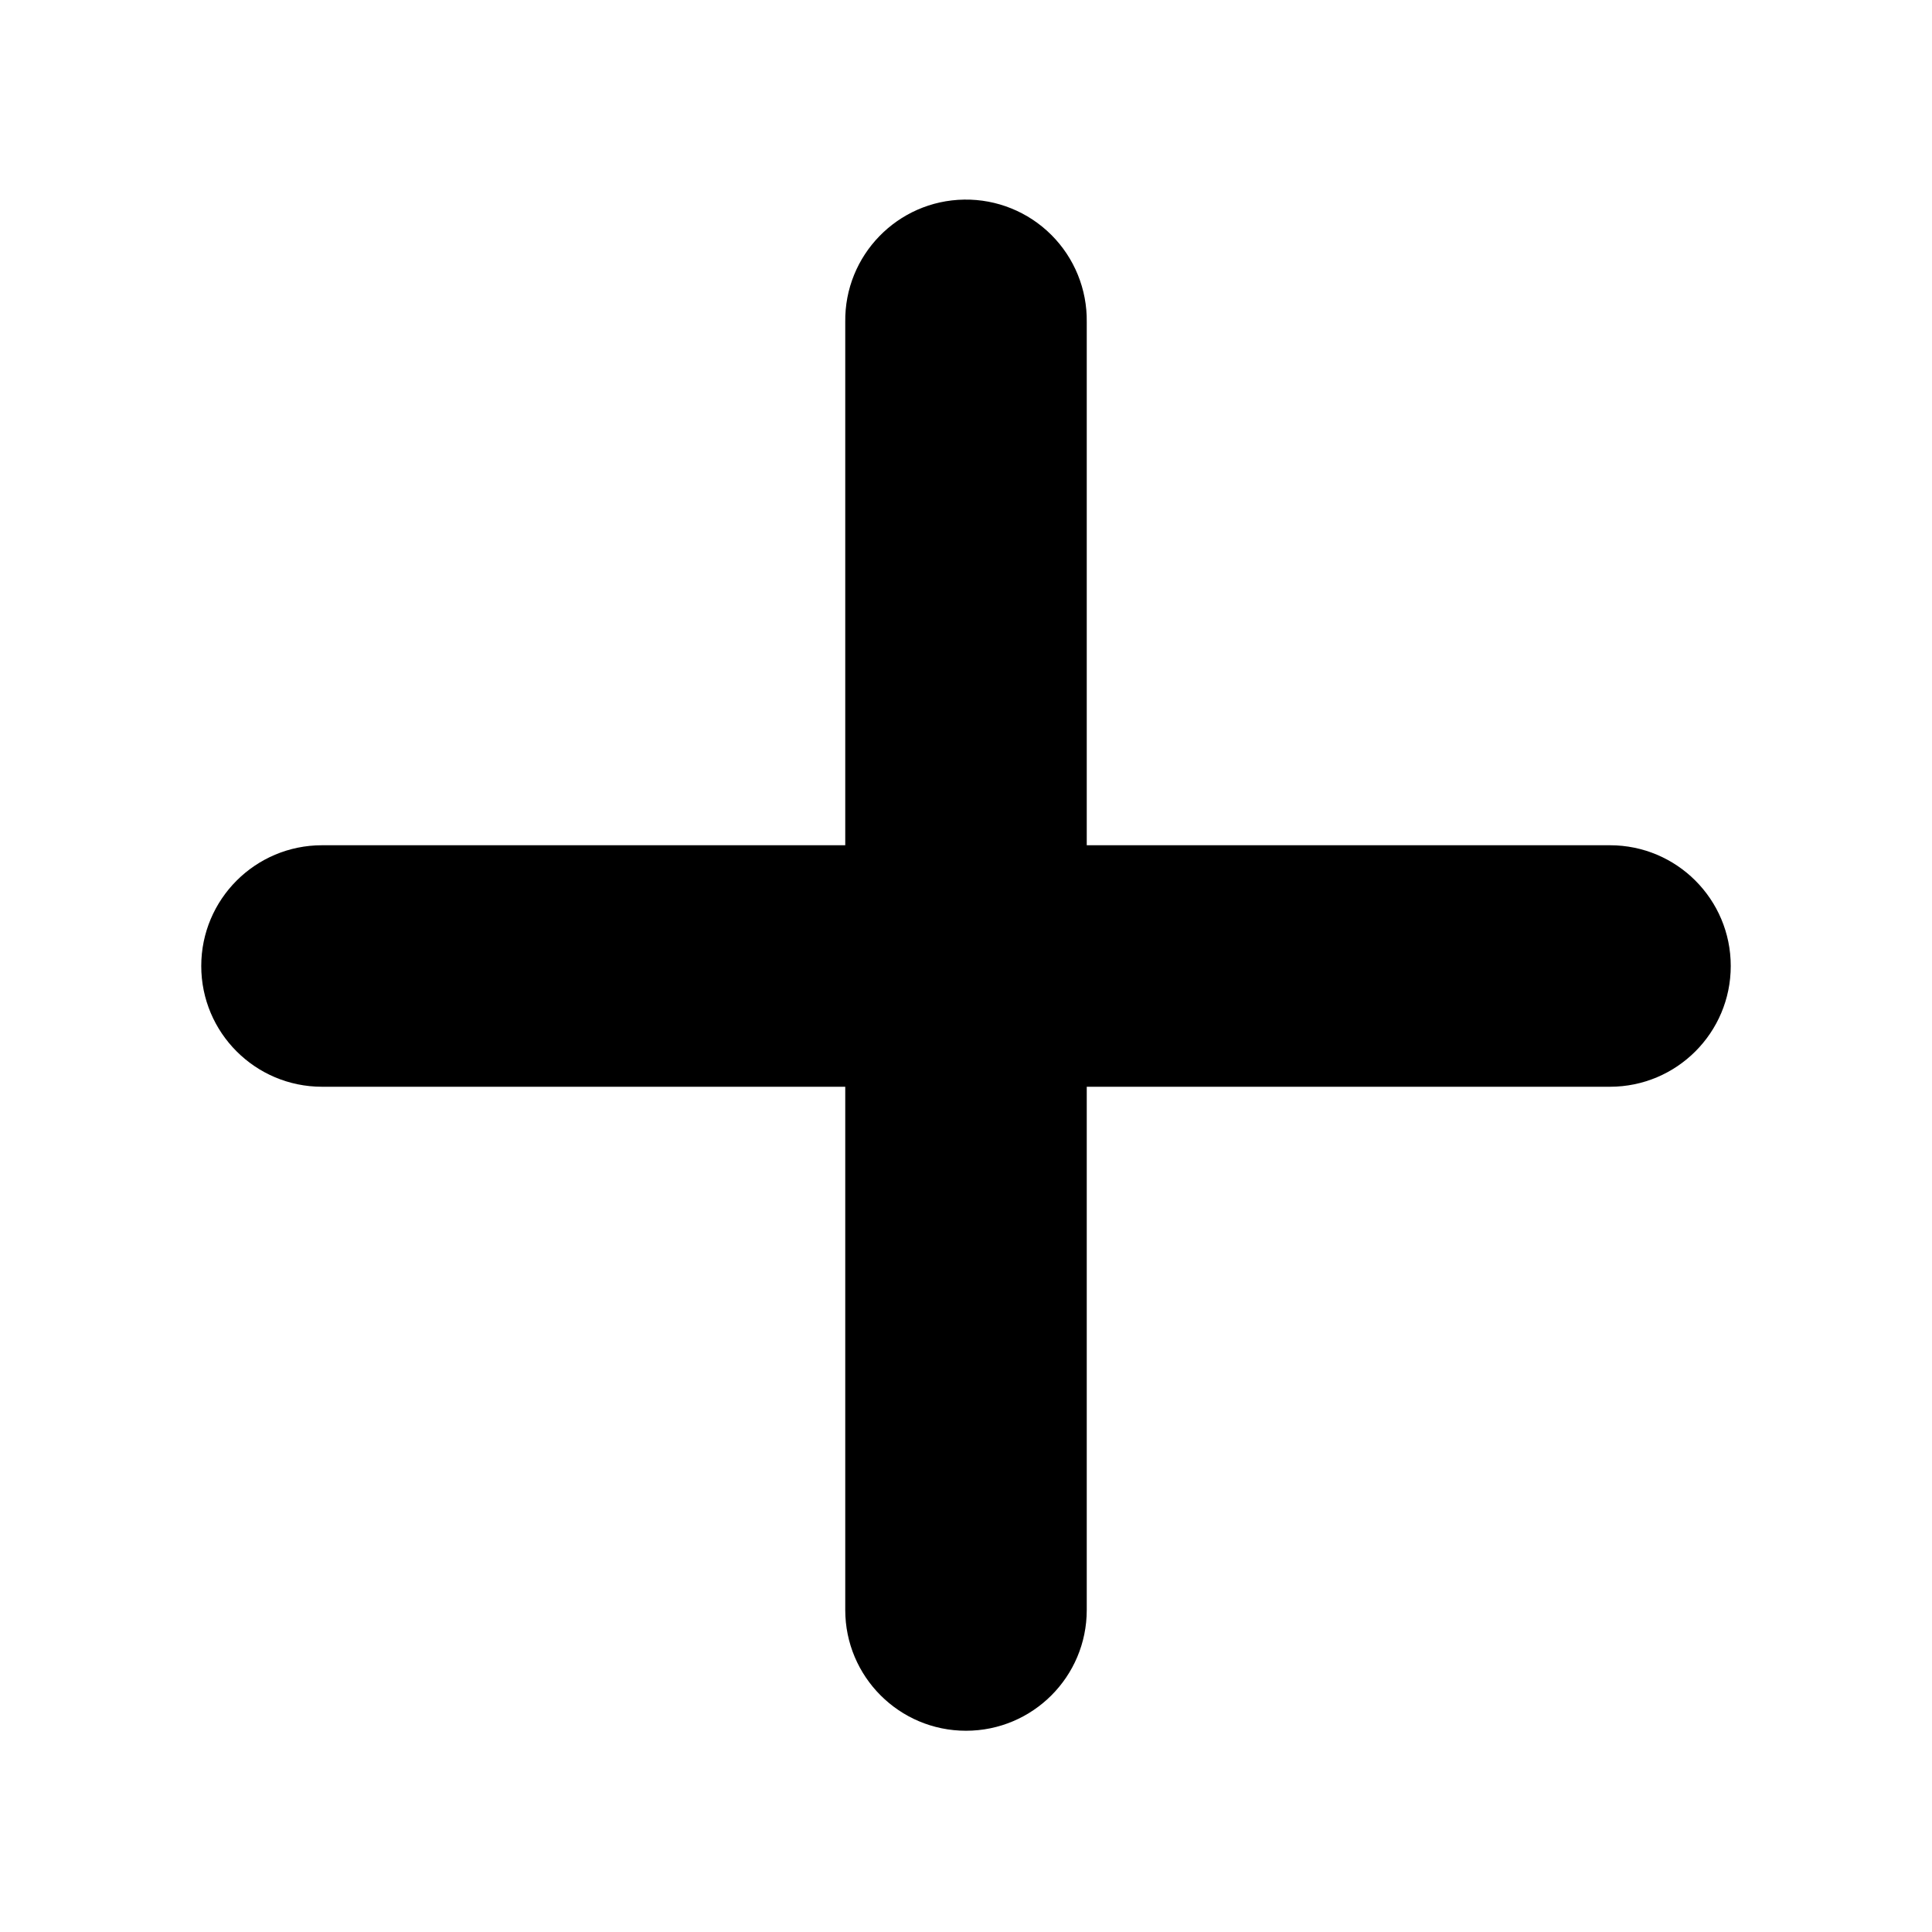
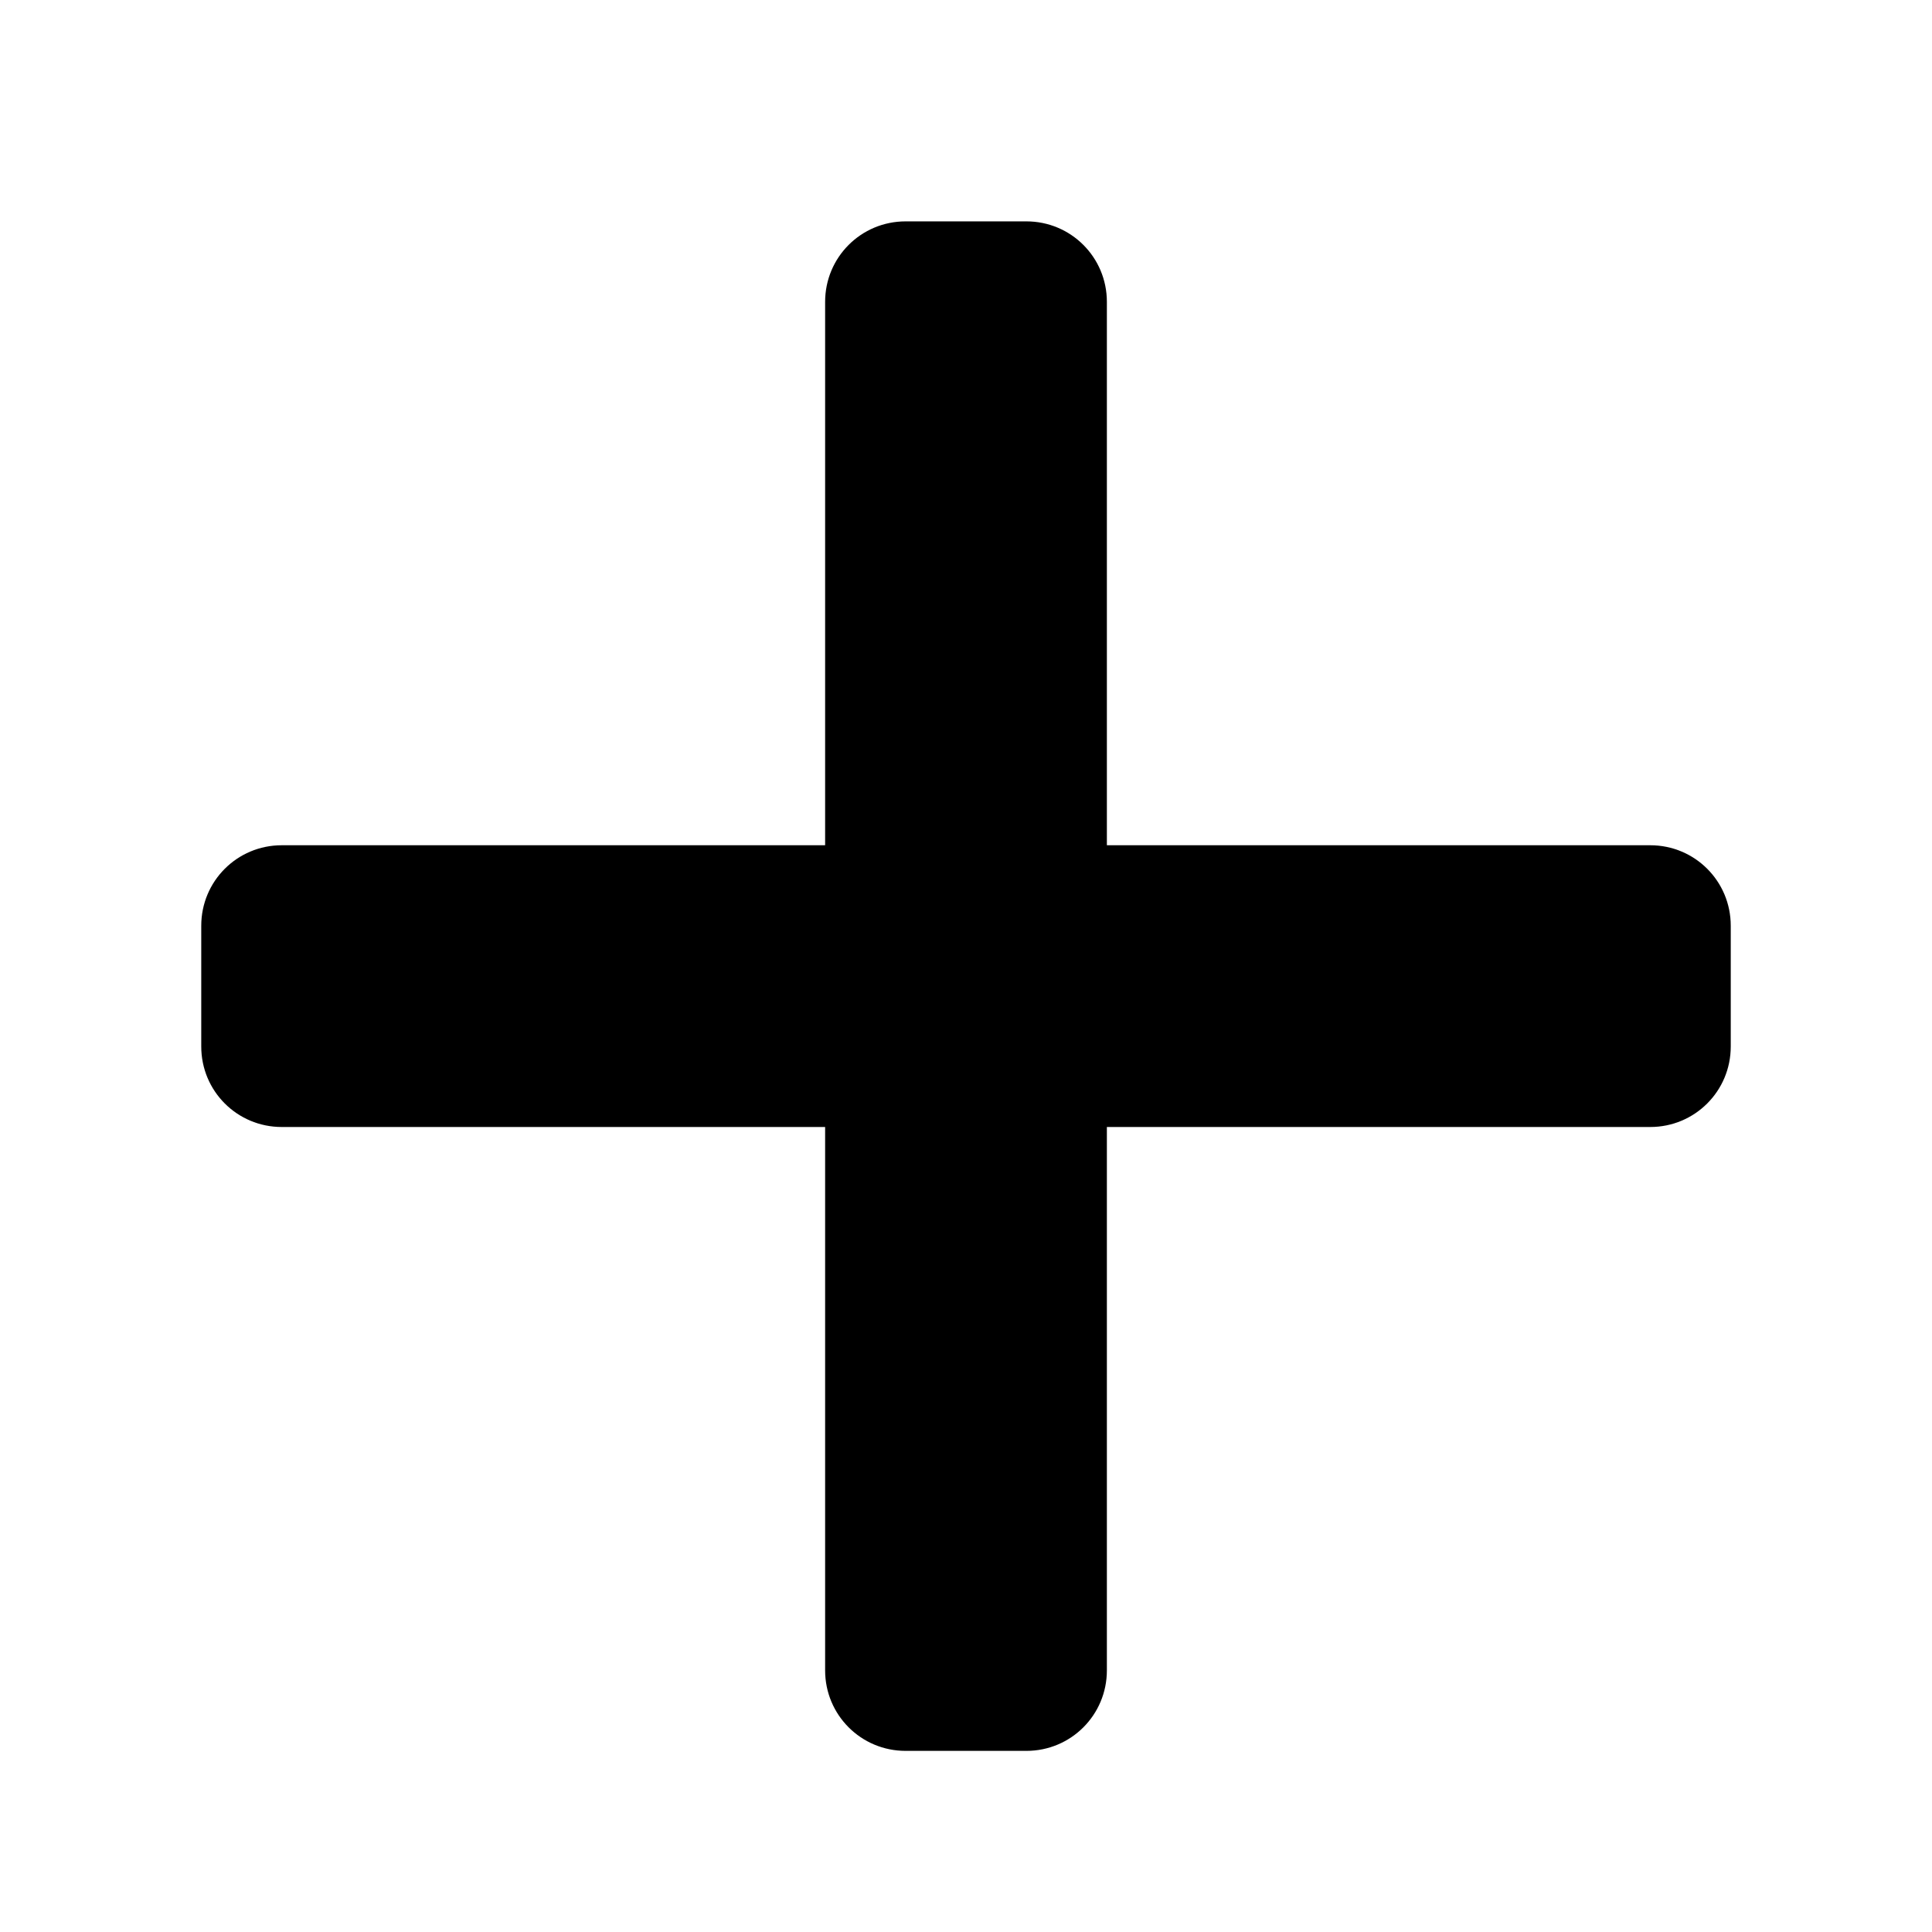
<svg xmlns="http://www.w3.org/2000/svg" height="48" width="48" version="1.1" viewBox="0 0 48 48">
-   <g transform="translate(0 -1004.4)">
-     <path style="color-rendering:auto;text-decoration-color:#000000;color:#000000;shape-rendering:auto;solid-color:#000000;text-decoration-line:none;fill:#000000;fill-rule:evenodd;mix-blend-mode:normal;block-progression:tb;text-indent:0;image-rendering:auto;white-space:normal;text-decoration-style:solid;isolation:auto;text-transform:none" d="m23.955 4.959a3 3 0 0 0 -2.955 3.041v13h-13a3 3 0 1 0 0 6h13v13a3 3 0 1 0 6 0v-13h13a3 3 0 1 0 0 -6h-13v-13a3 3 0 0 0 -3.045 -3.041z" transform="translate(0 1004.4)" />
-   </g>
+   <path style="fill-rule:evenodd;fill:#000000" d="m22.5 5.5c-1.108 0-2 0.892-2 2v13.5h-13.5c-1.108 0-2 0.892-2 2v3c0 1.108 0.892 2 2 2h13.5v13.5c0 1.108 0.892 2 2 2h3c1.108 0 2-0.892 2-2v-13.5h13.5c1.108 0 2-0.892 2-2v-3c0-1.108-0.892-2-2-2h-13.5v-13.5c0-1.108-0.892-2-2-2h-3z" />
</svg>
